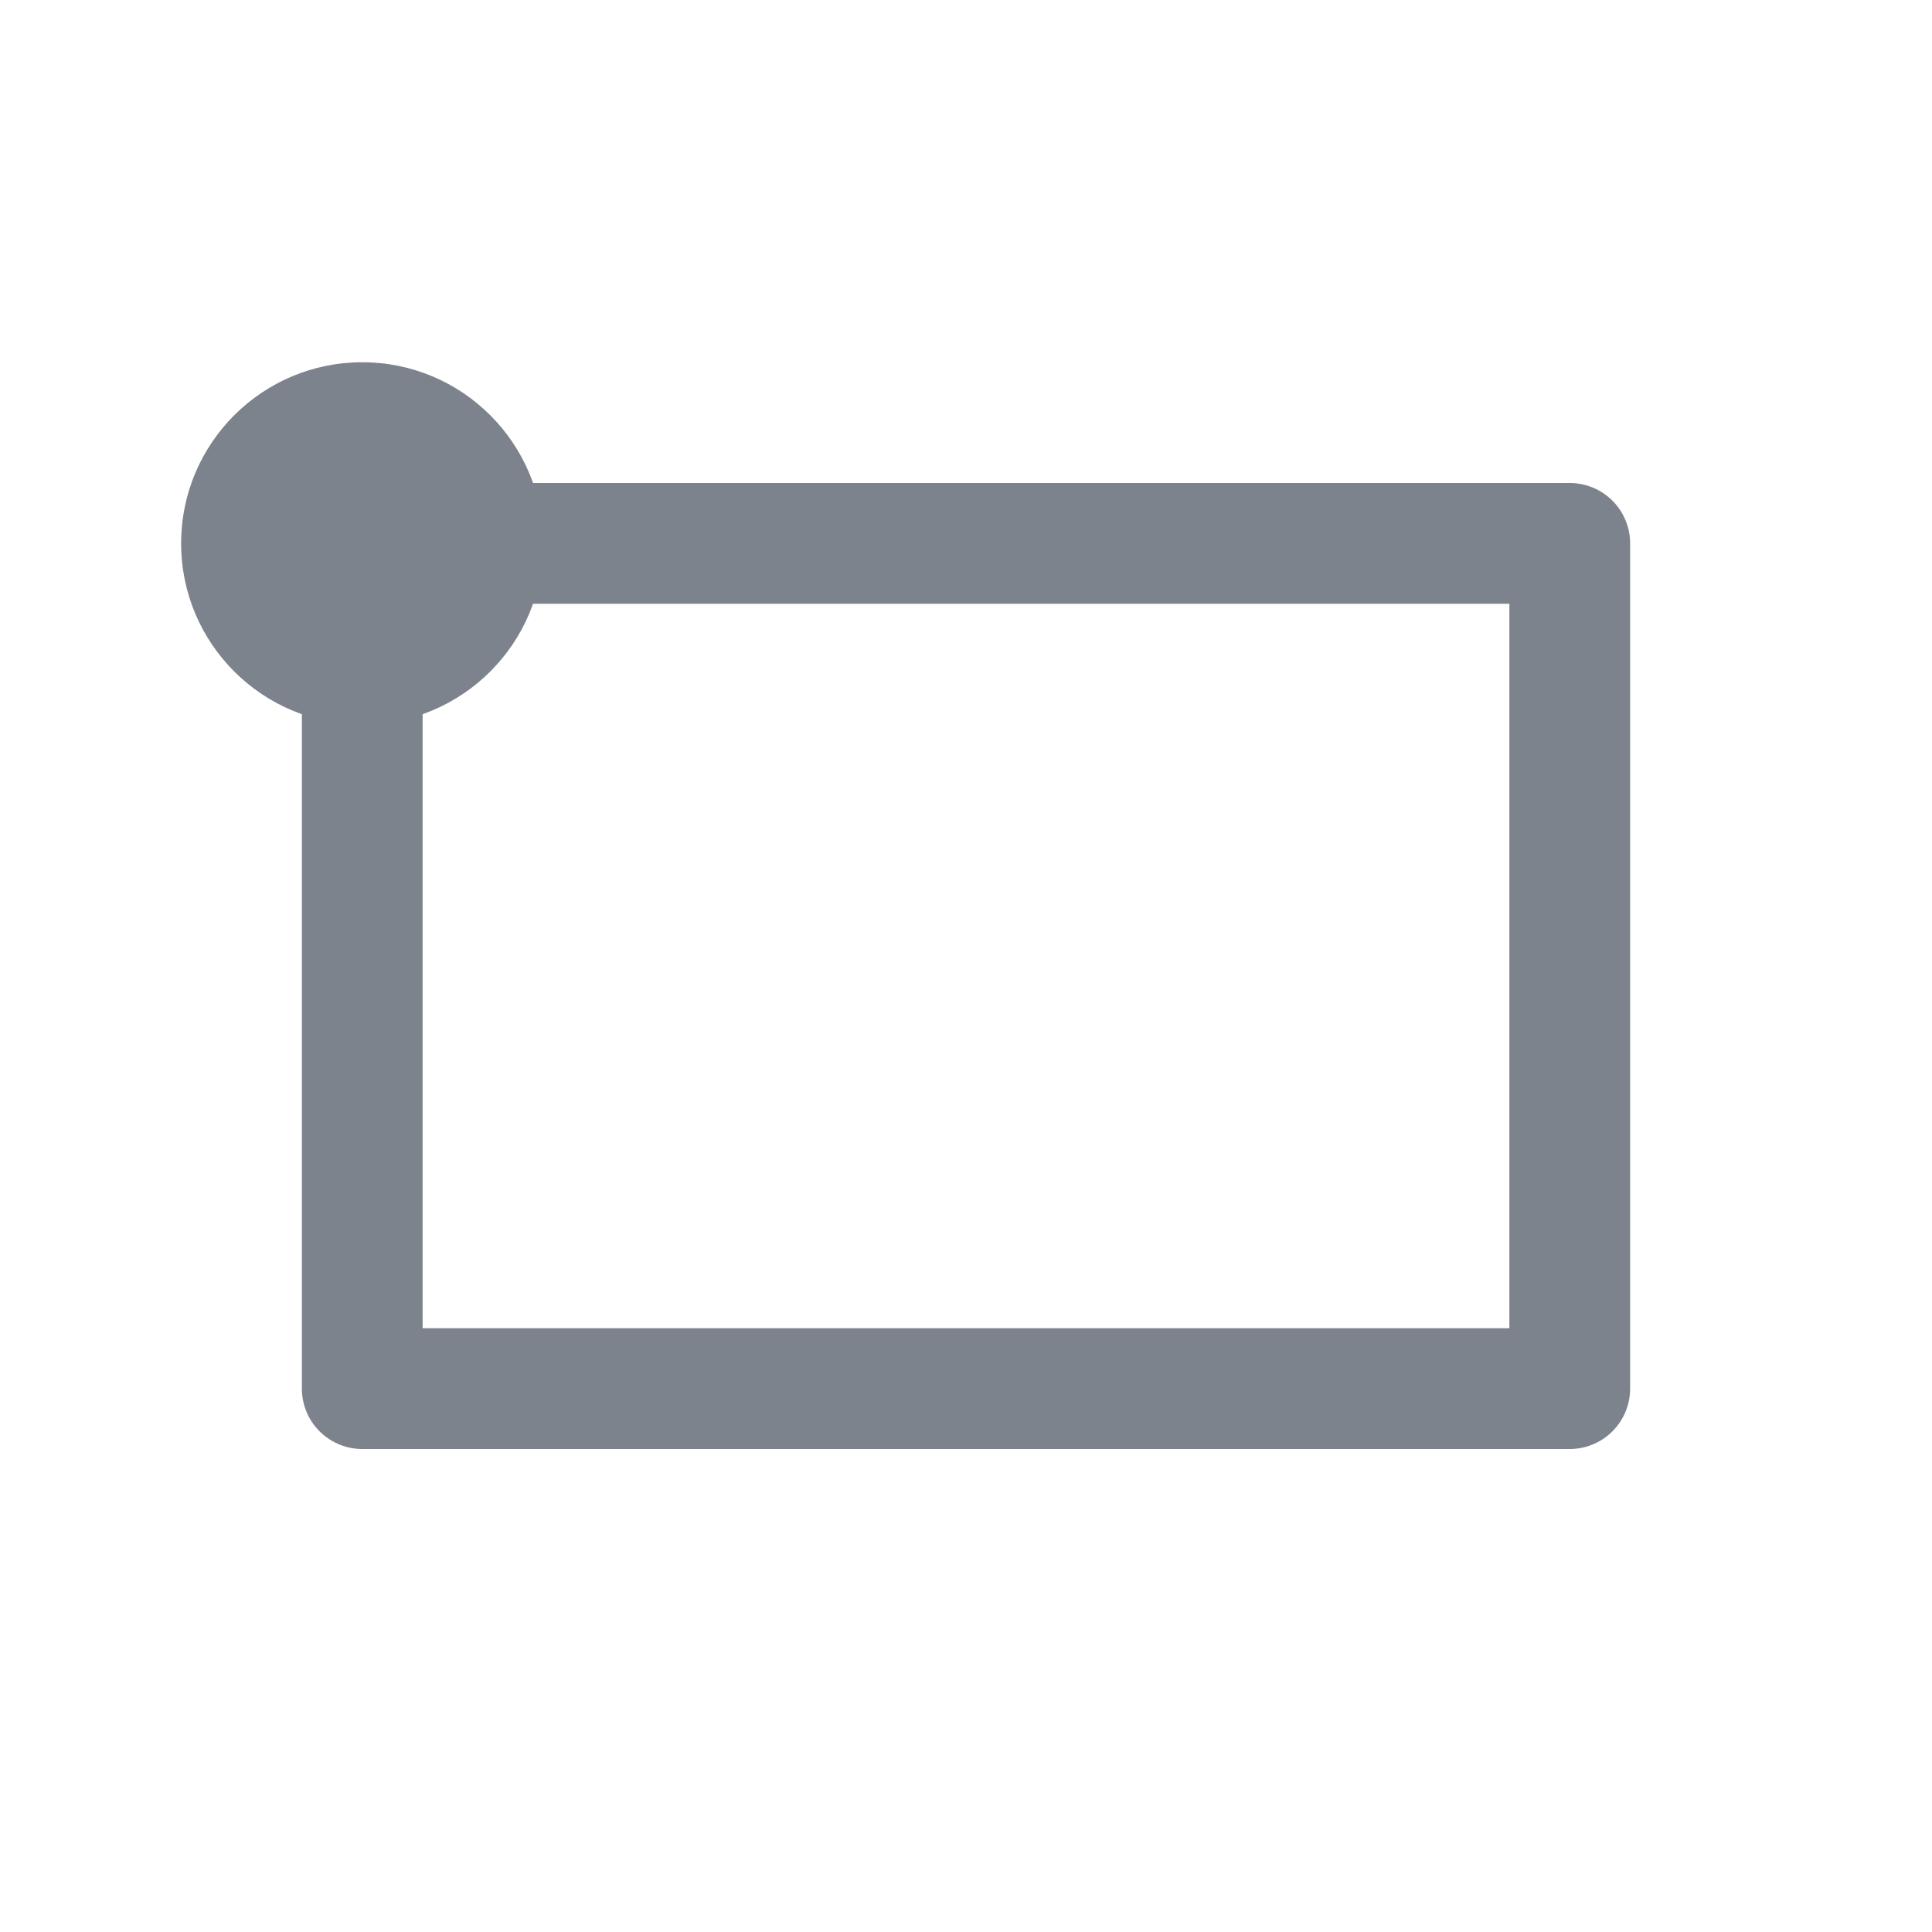
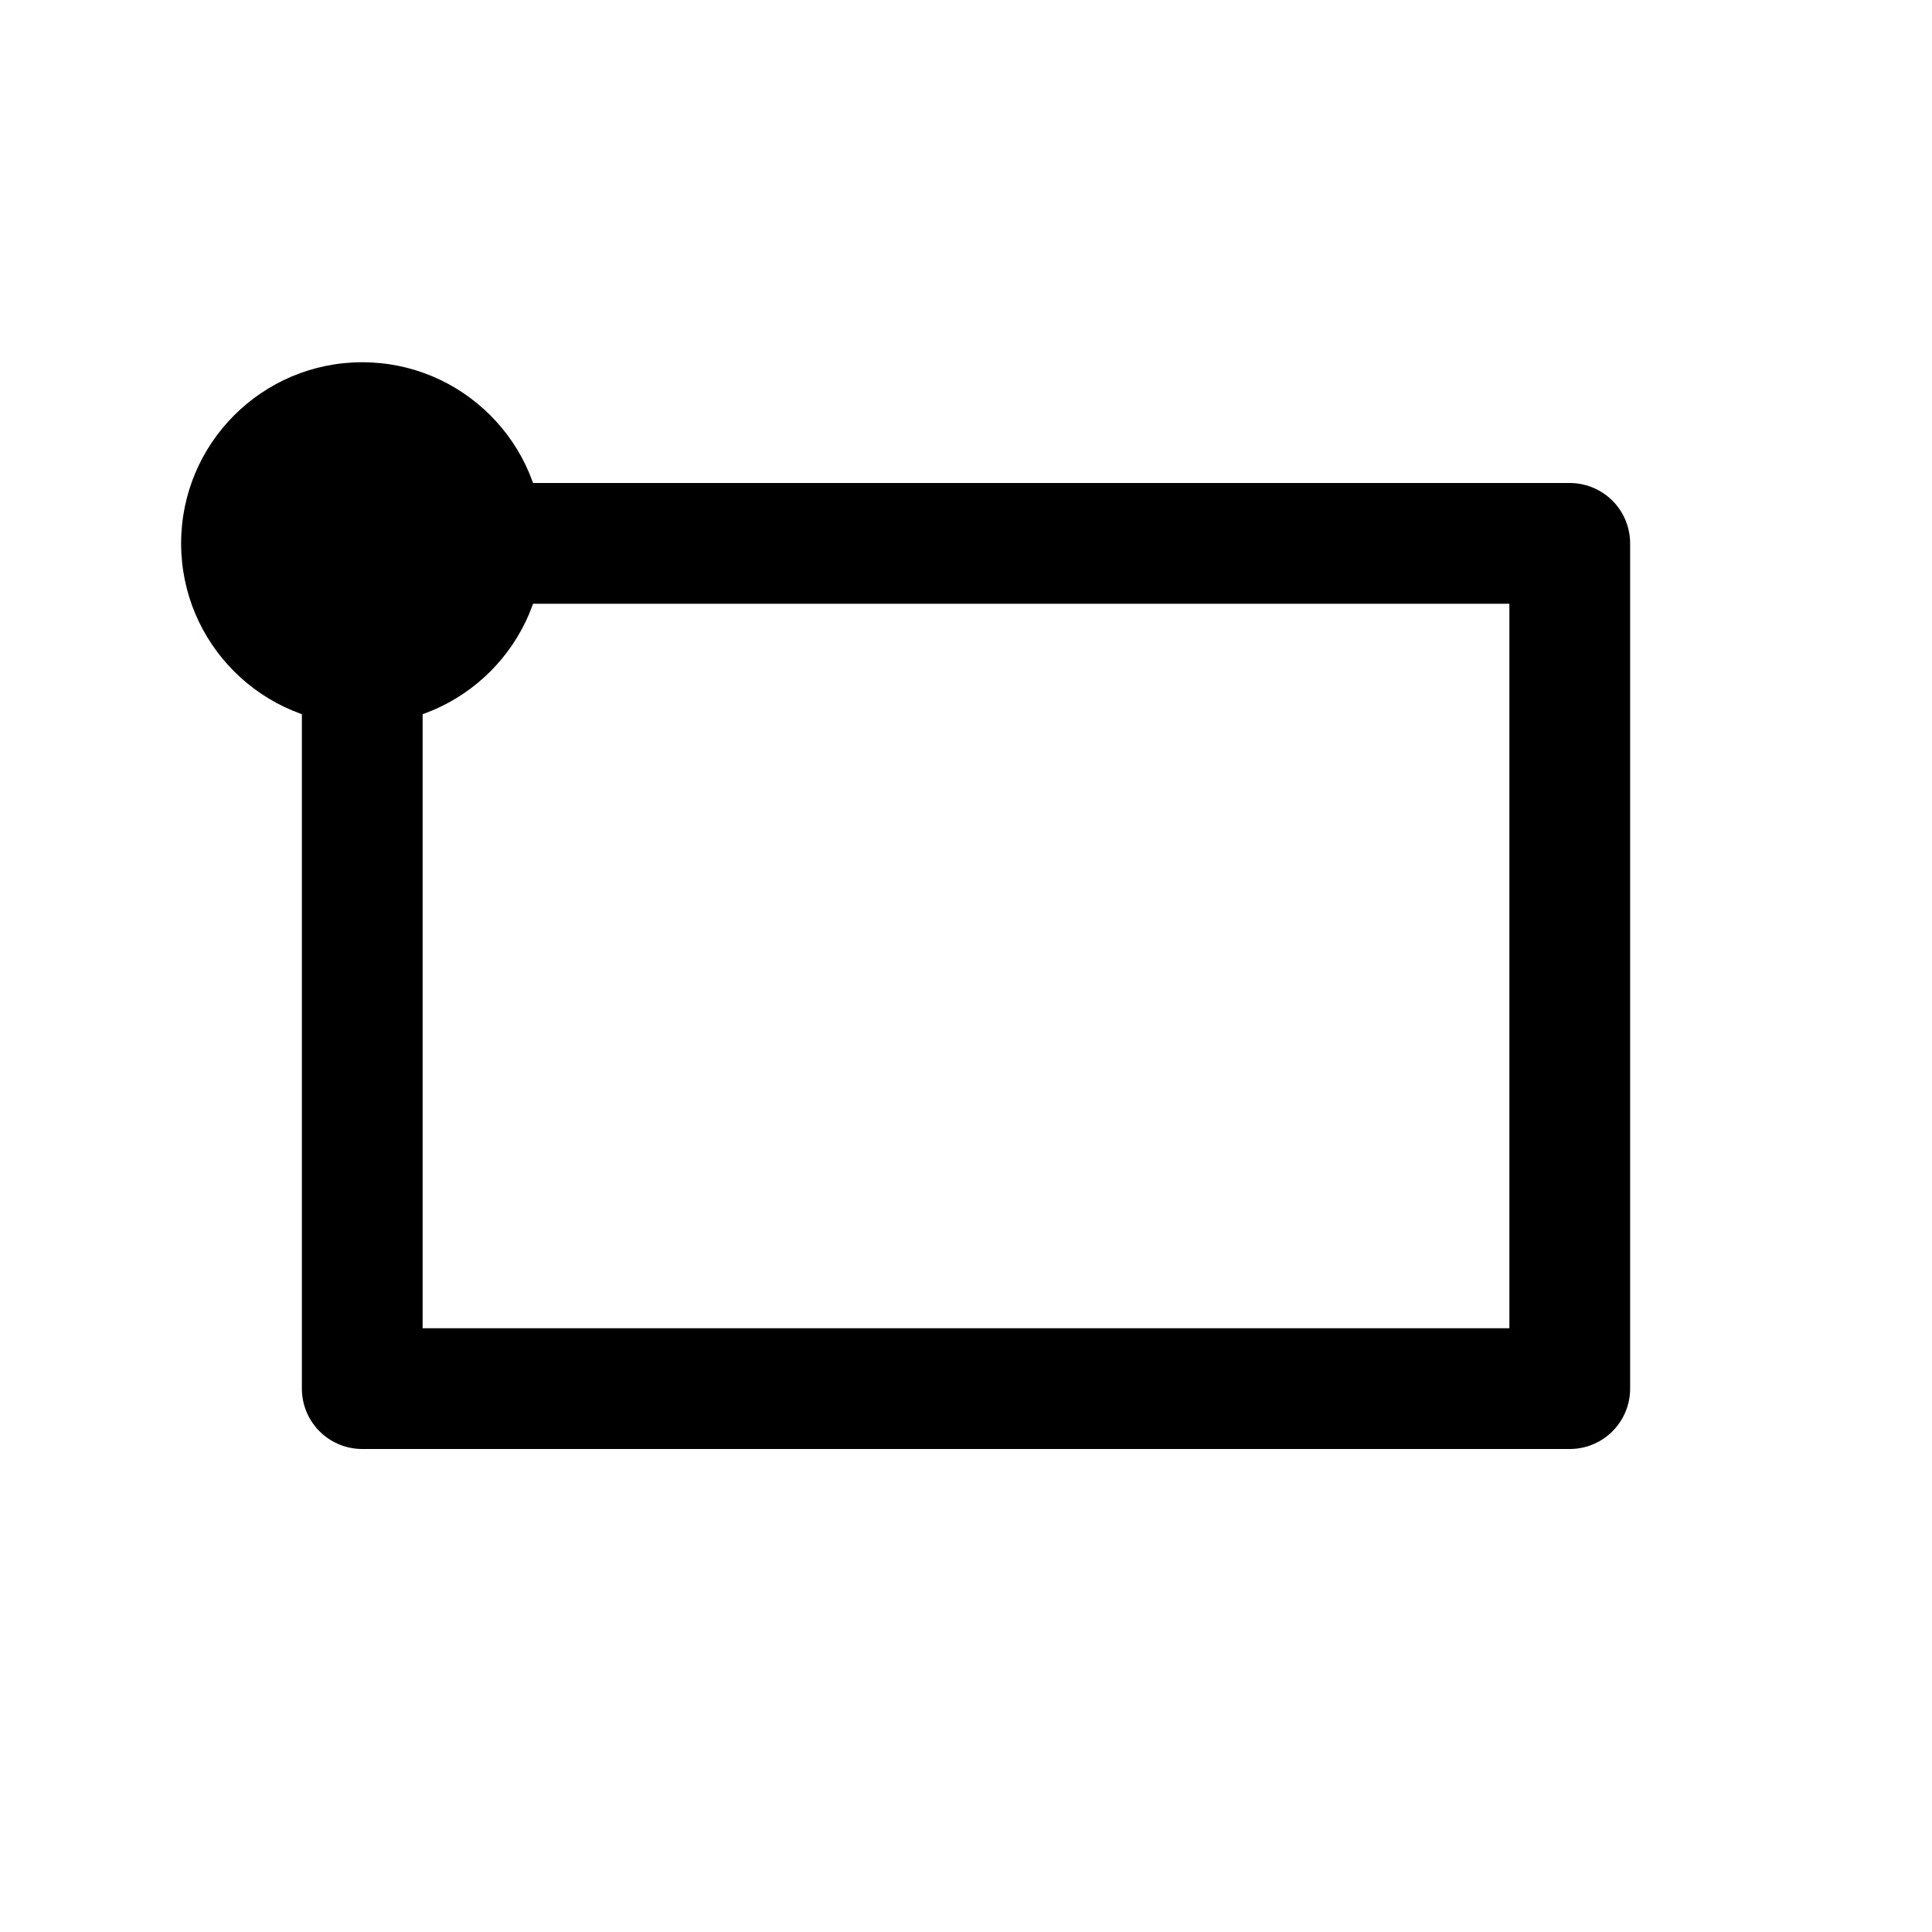
- <svg xmlns="http://www.w3.org/2000/svg" width="32" height="32" viewBox="0 0 32 32" fill="none" stroke="#7d838c" stroke-width="2" stroke-linecap="round" stroke-linejoin="round">
+ <svg xmlns="http://www.w3.org/2000/svg" width="32" height="32" viewBox="0 0 32 32" fill="none" stroke="currentColor" stroke-width="2" stroke-linecap="round" stroke-linejoin="round">
  <rect x="6" y="9" width="20" height="14" />
-   <circle cx="6" cy="9" r="3" fill="#7d838c" stroke="none" />
+   <circle cx="6" cy="9" r="3" fill="currentColor" stroke="none" />
</svg>
